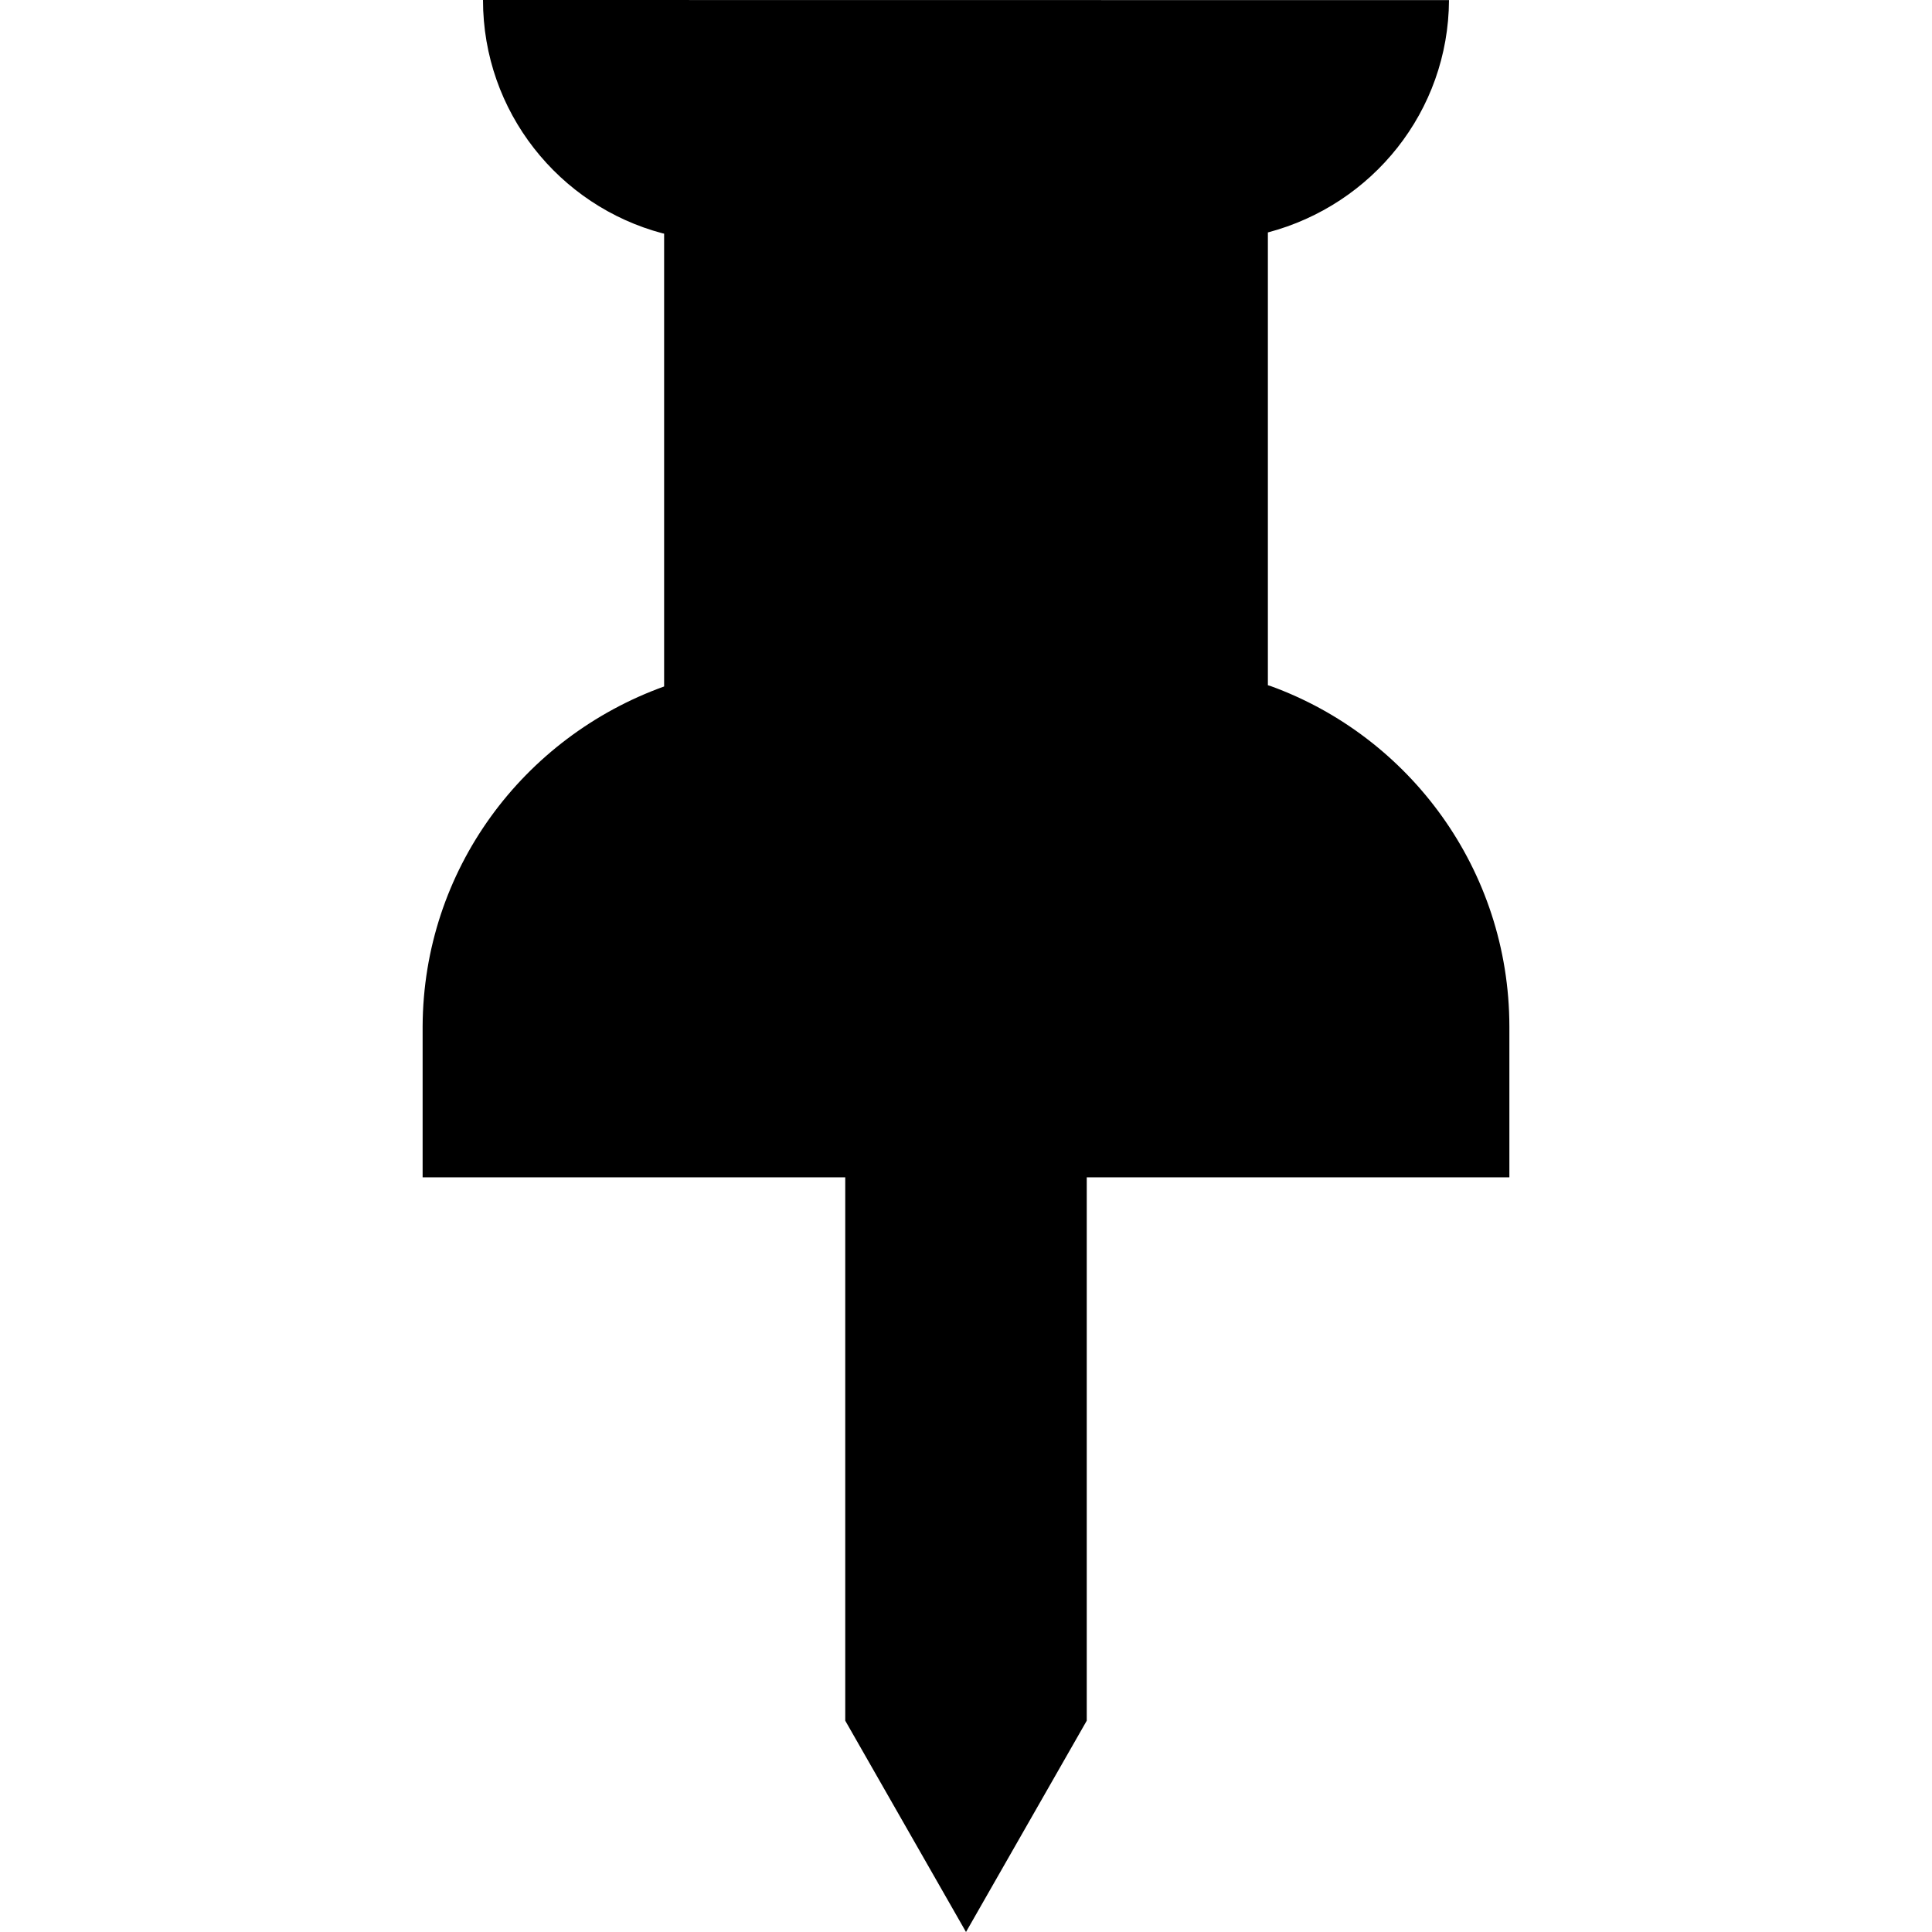
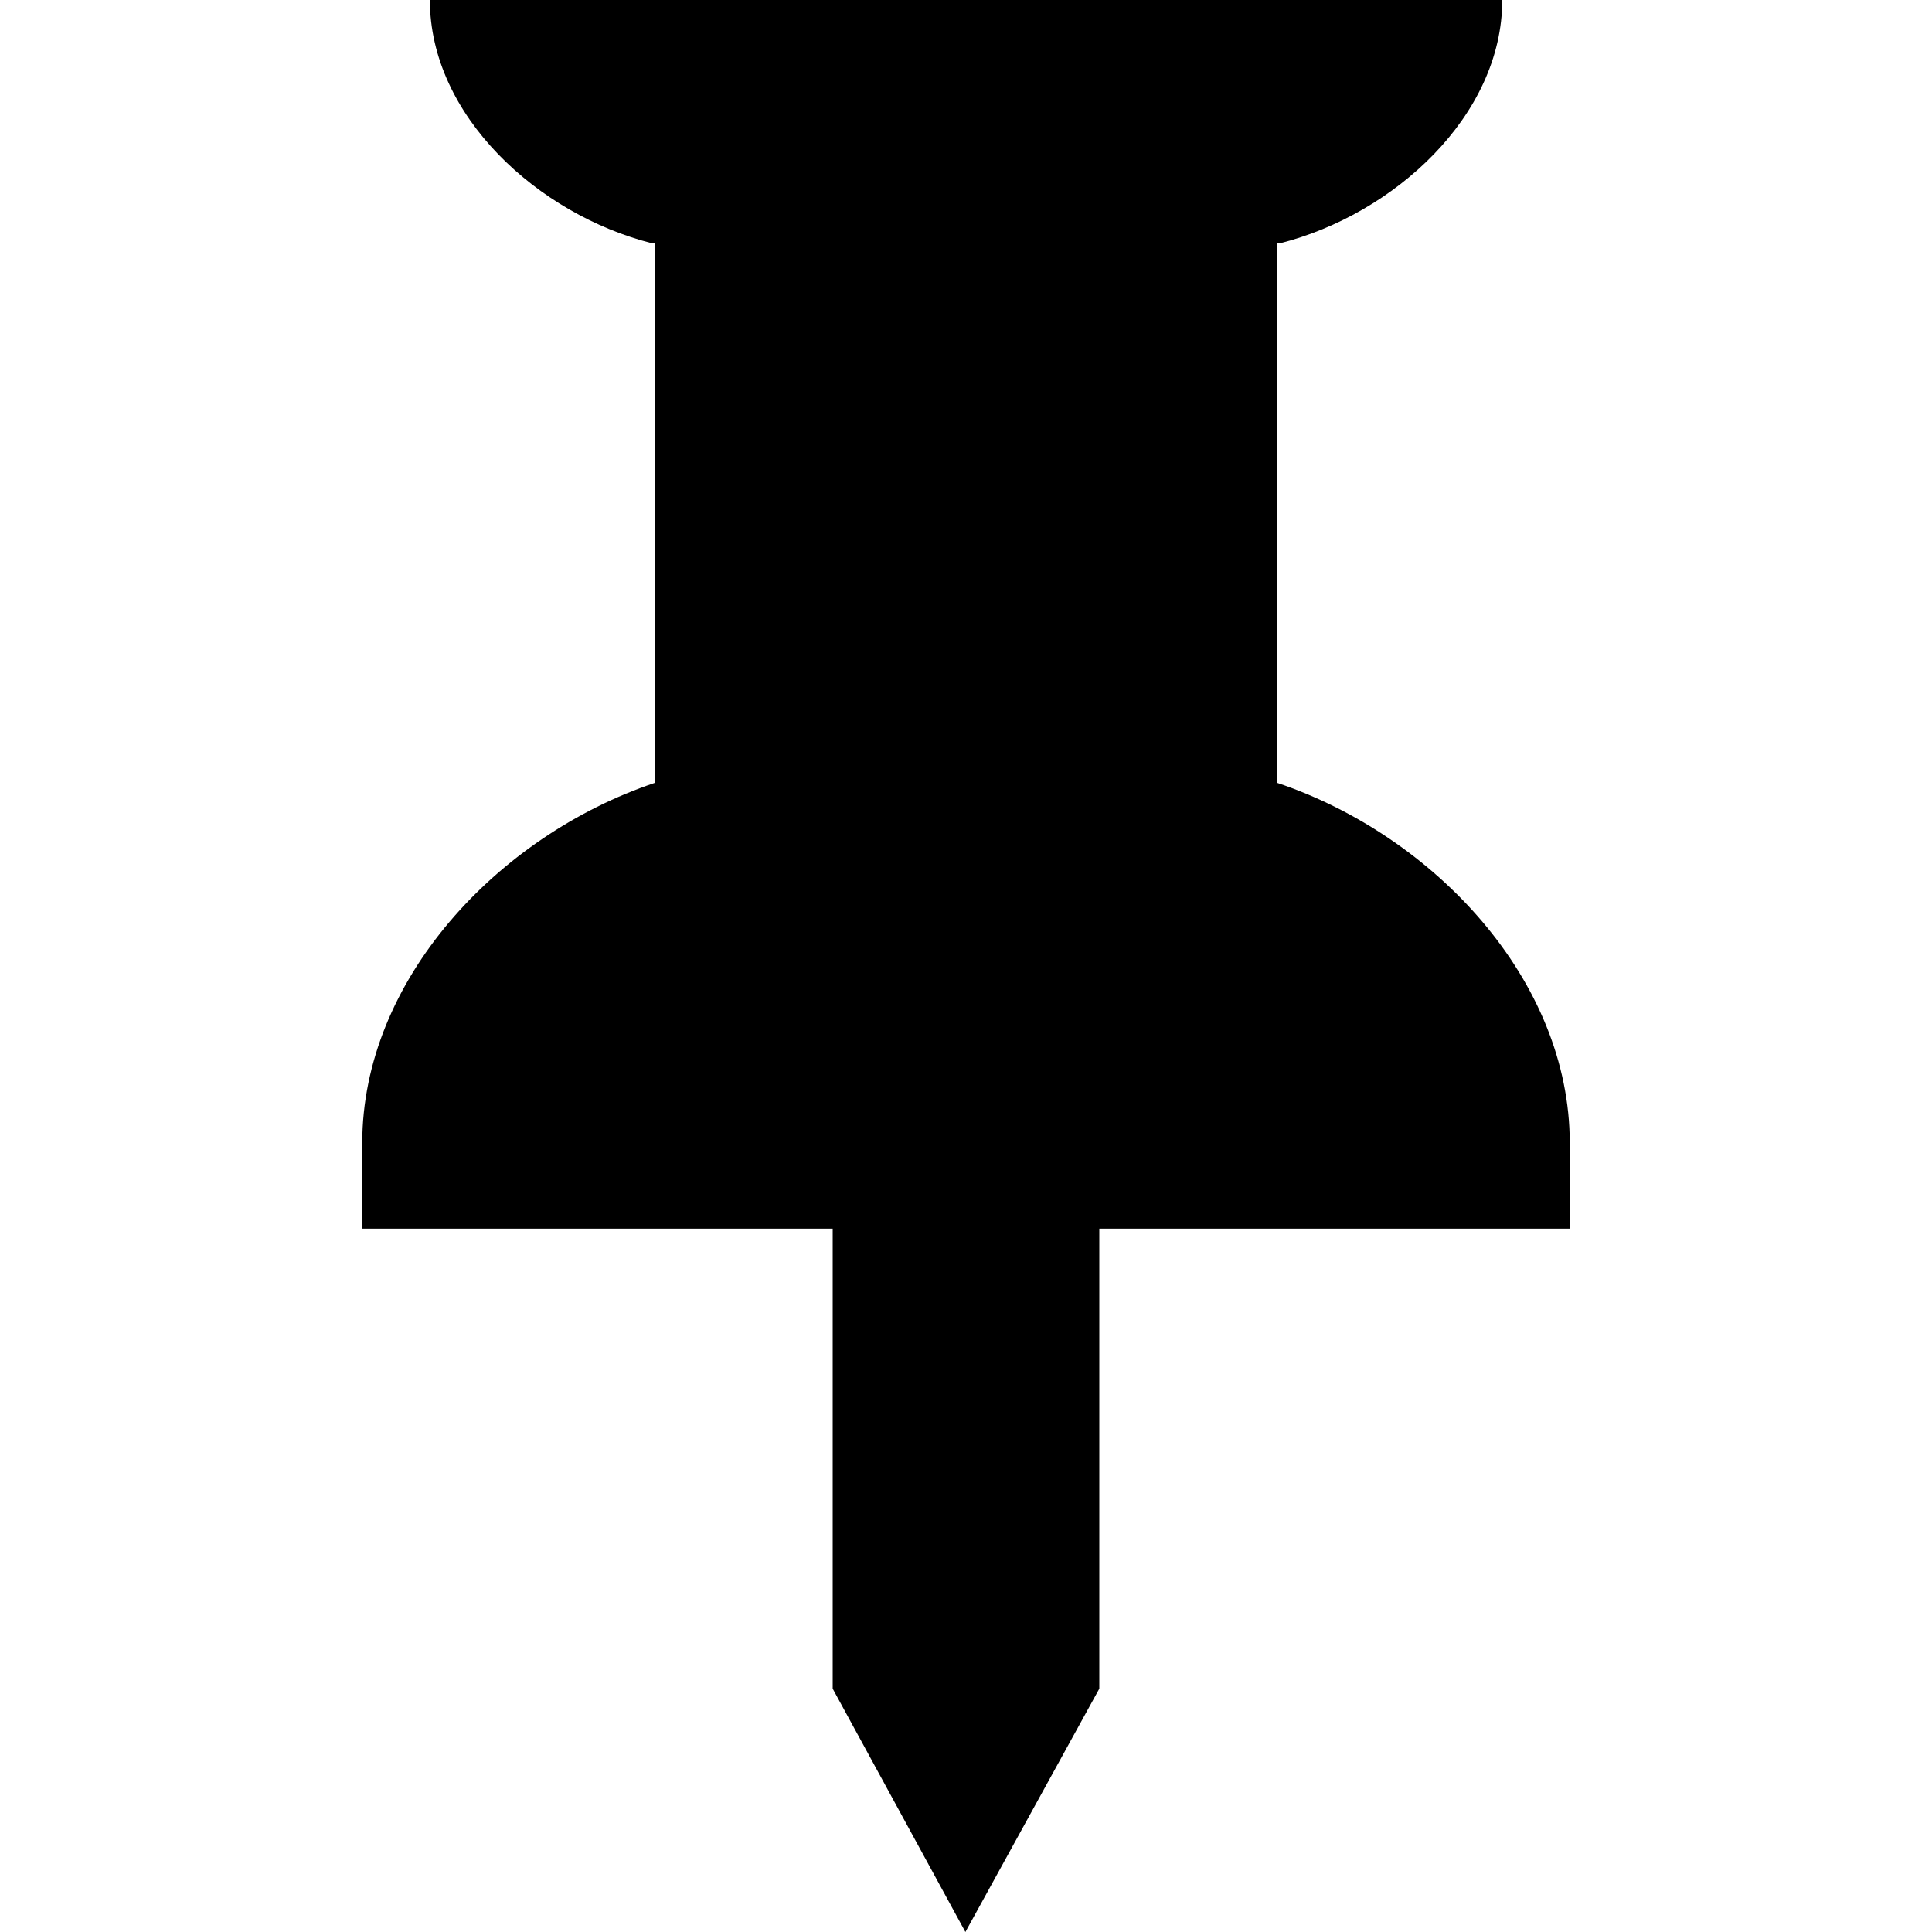
<svg xmlns="http://www.w3.org/2000/svg" width="16" height="16" viewBox="0 0 16 16" fill="none">
-   <path d="M12.5 8.5C12.498 7.203 11.674 6.099 10.521 5.681L10.5 5.675V1.925C11.366 1.696 11.995 0.922 12 0.001L4 0C4 0.926 4.631 1.705 5.486 1.932L5.5 1.935V5.685C4.329 6.107 3.506 7.207 3.5 8.499V9.75H7V14.25L8 16L9 14.25V9.75H12.5V8.5Z" fill="black" />
+   <path d="M13 10.175V9.466C13 8.12 11.881 6.923 10.579 6.484V2.015H10.599C11.545 1.776 12.441 0.958 12.441 0H3.56C3.56 0.958 4.455 1.776 5.401 2.015H5.421V6.484C4.119 6.923 3 8.12 3 9.466V10.175H6.896V13.985L7.995 16L9.104 13.985V10.175H13Z" fill="black" />
</svg>
